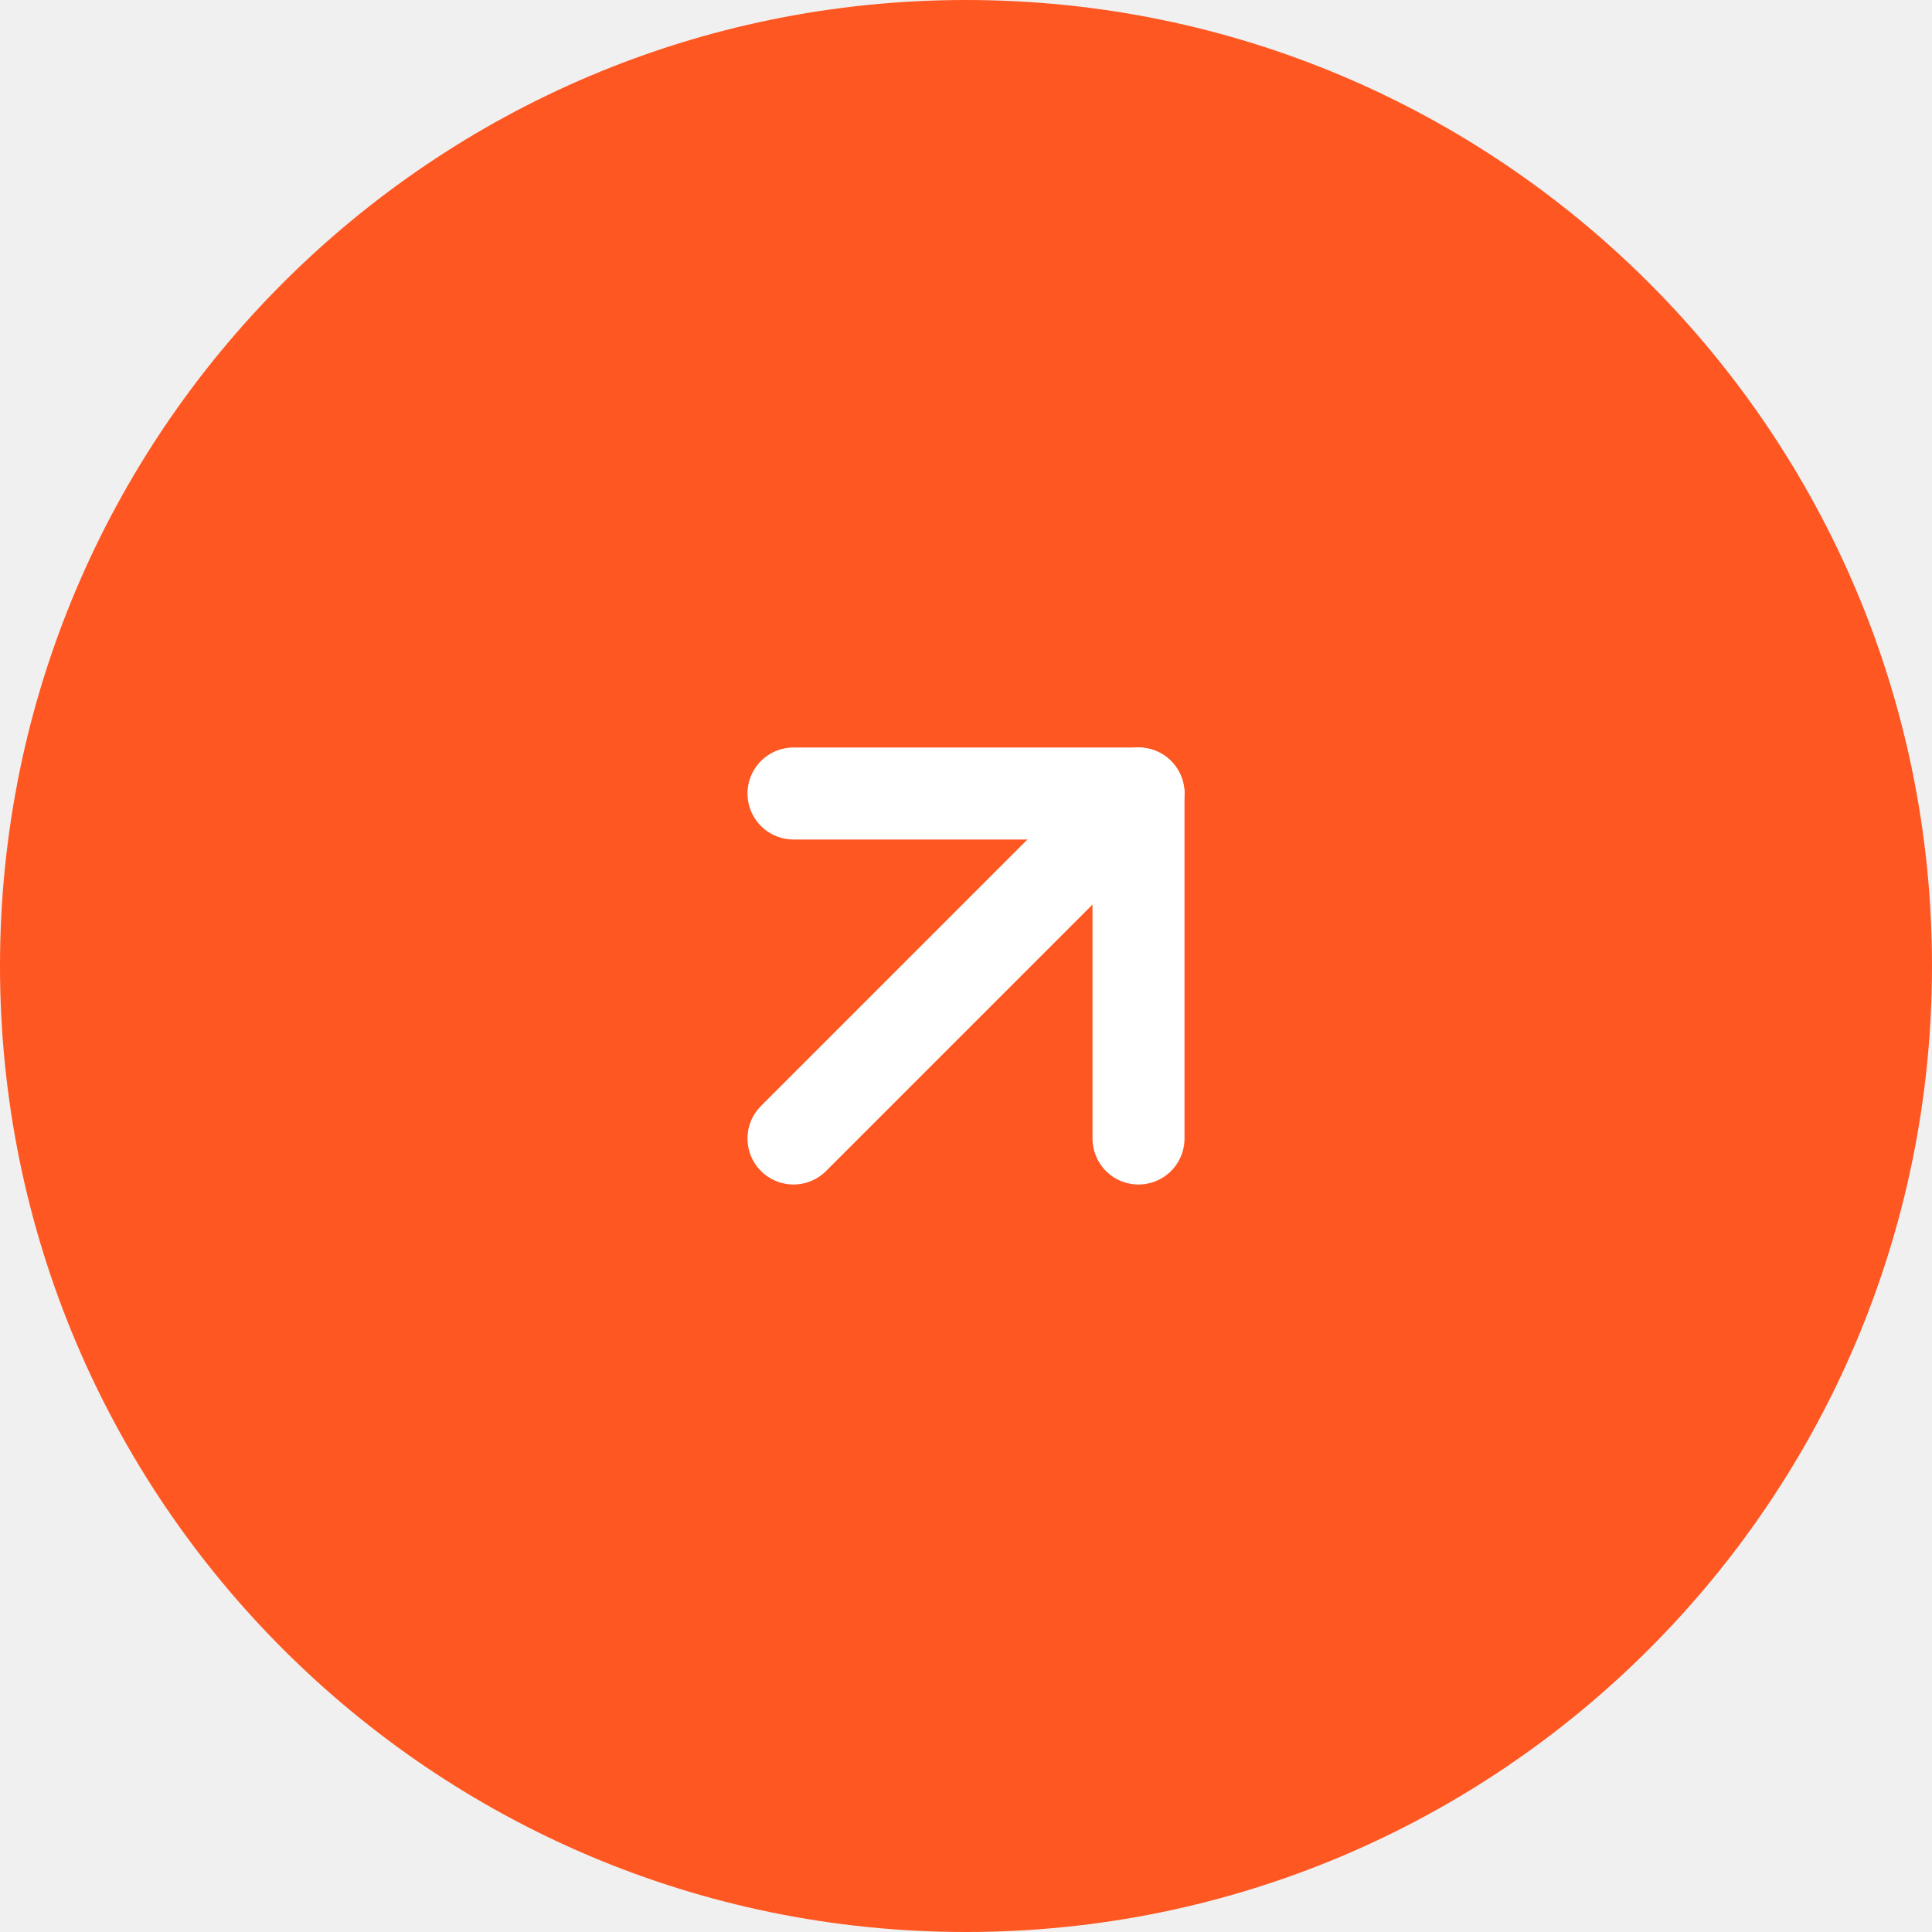
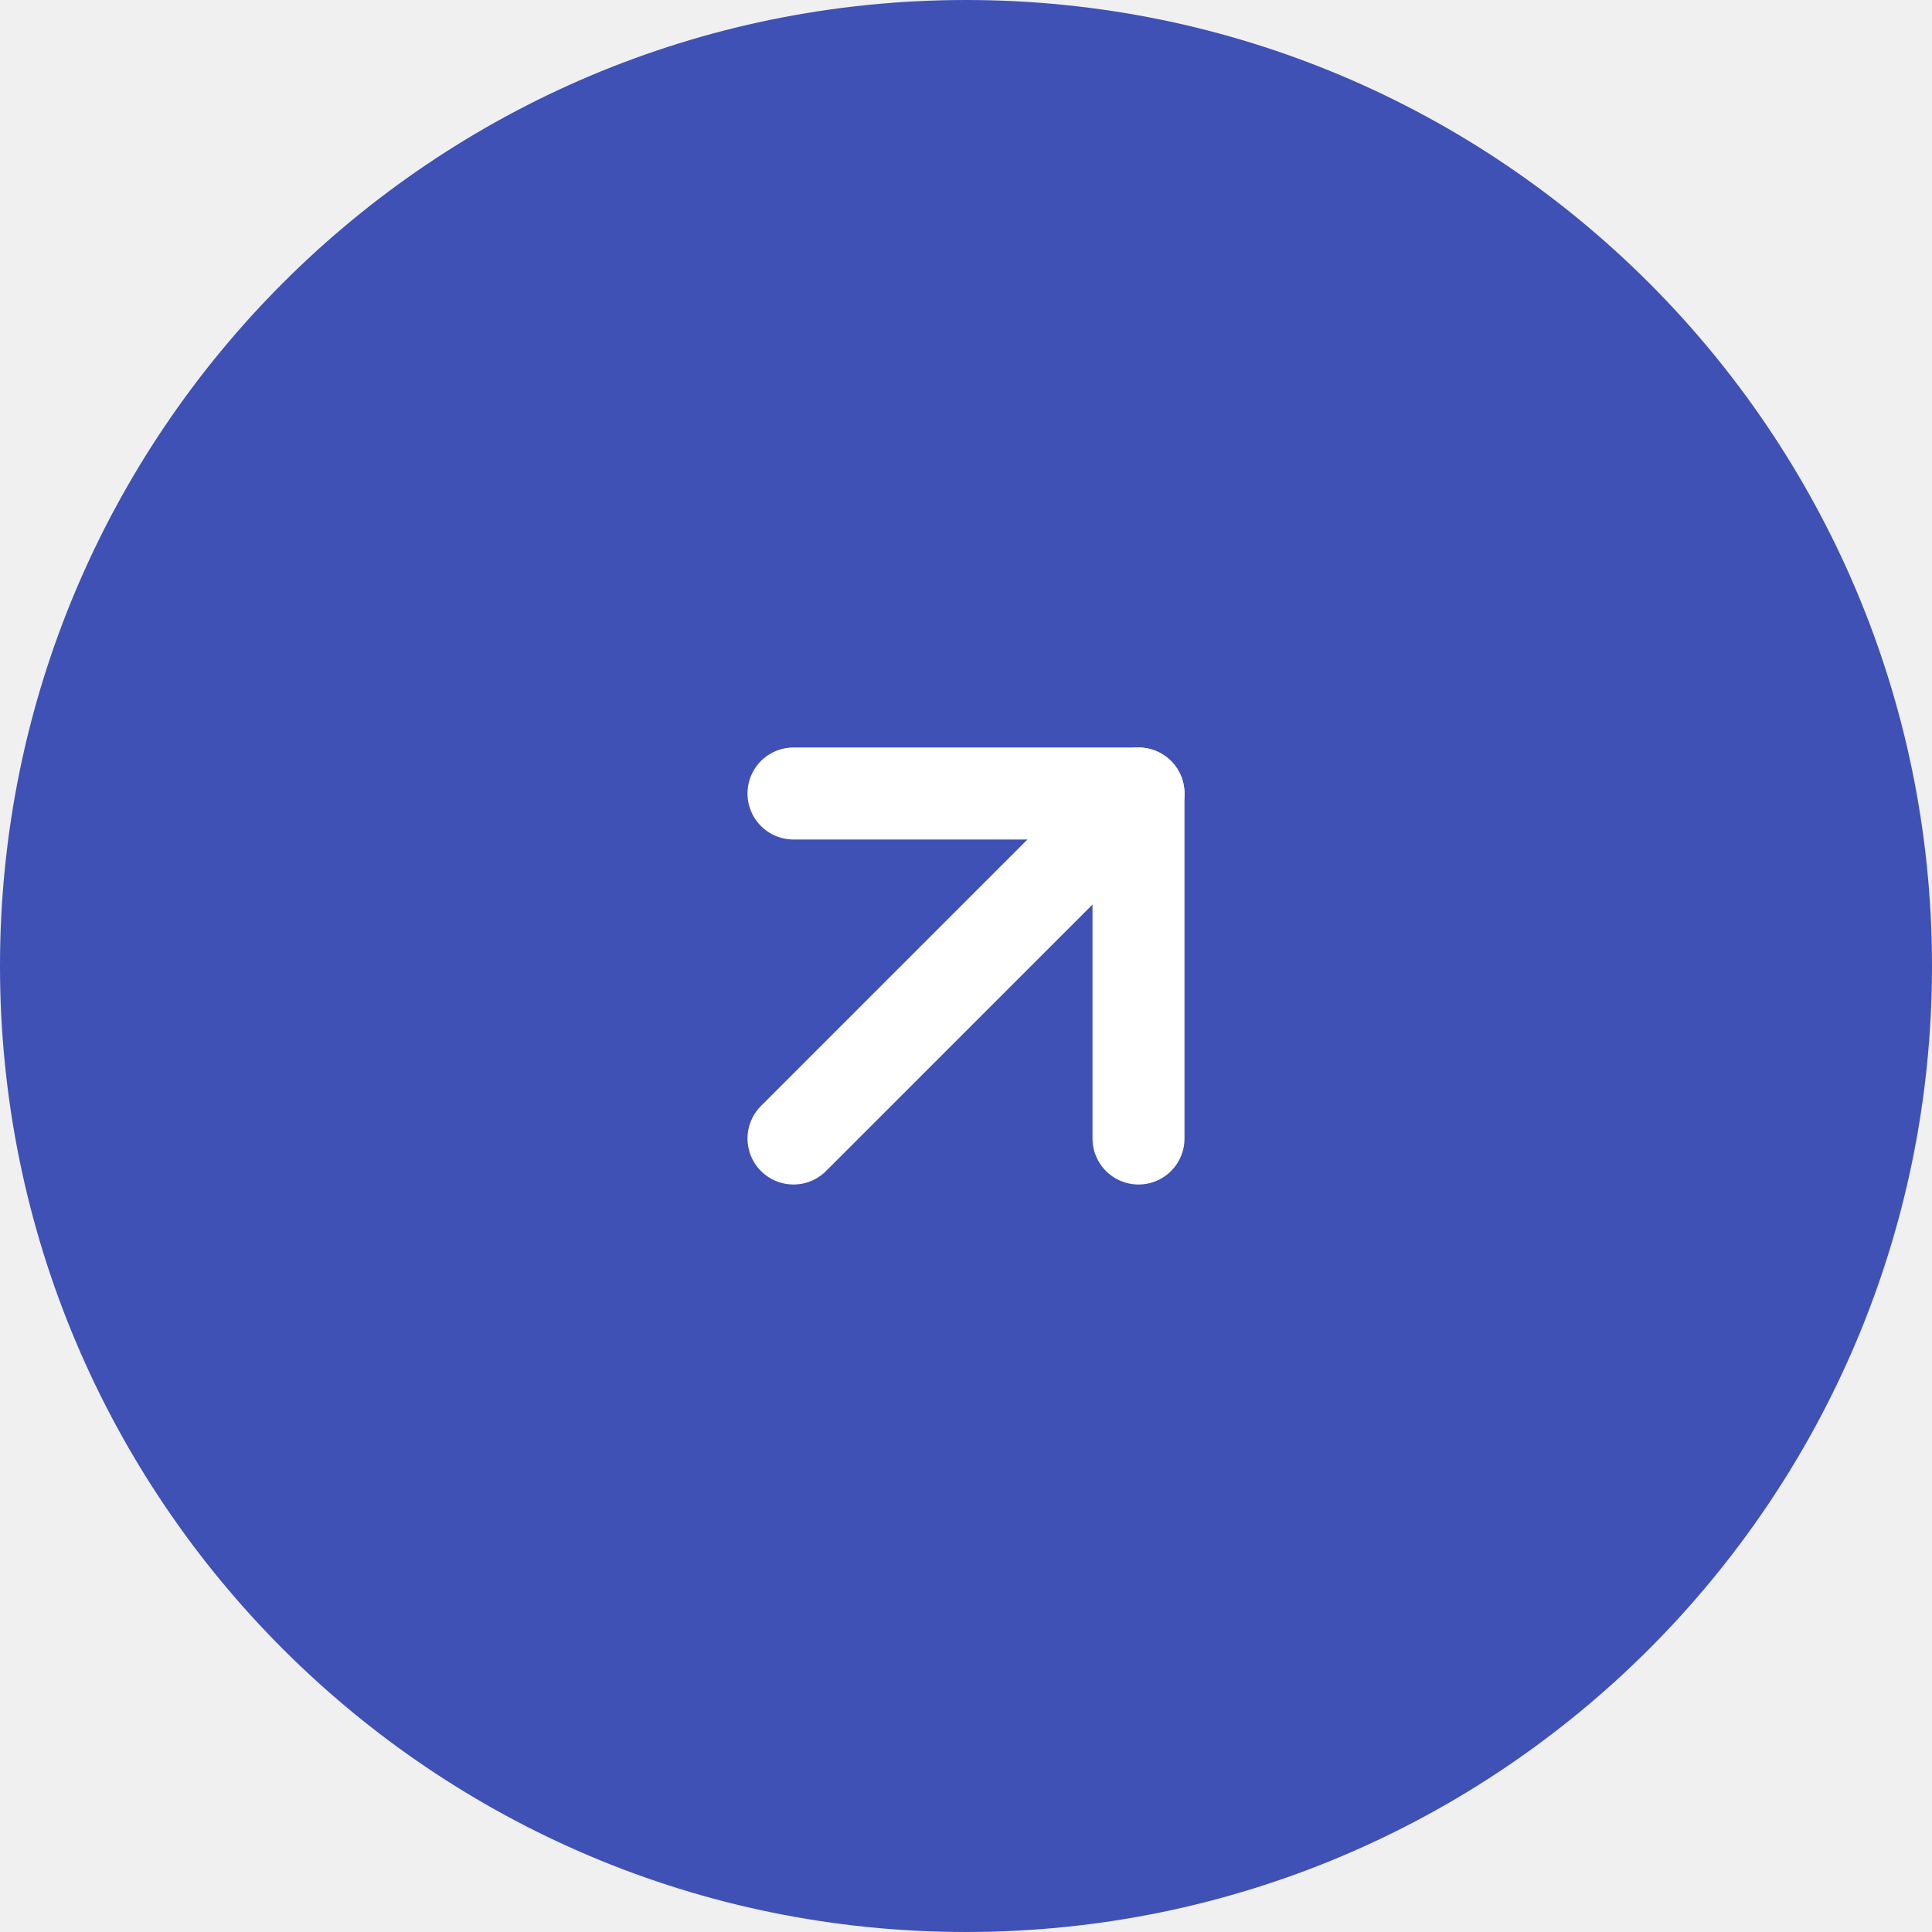
<svg xmlns="http://www.w3.org/2000/svg" width="42" height="42" viewBox="0 0 42 42" fill="none">
-   <rect width="42" height="42" rx="21" fill="#FF5722" />
+   <rect width="42" height="42" rx="21" fill="#3F51B5" />
  <path d="M17.25 24.75L24.75 17.25" stroke="white" stroke-width="2" stroke-linecap="round" stroke-linejoin="round" />
  <path d="M17.25 17.25H24.75V24.75" stroke="white" stroke-width="2" stroke-linecap="round" stroke-linejoin="round" />
</svg>
